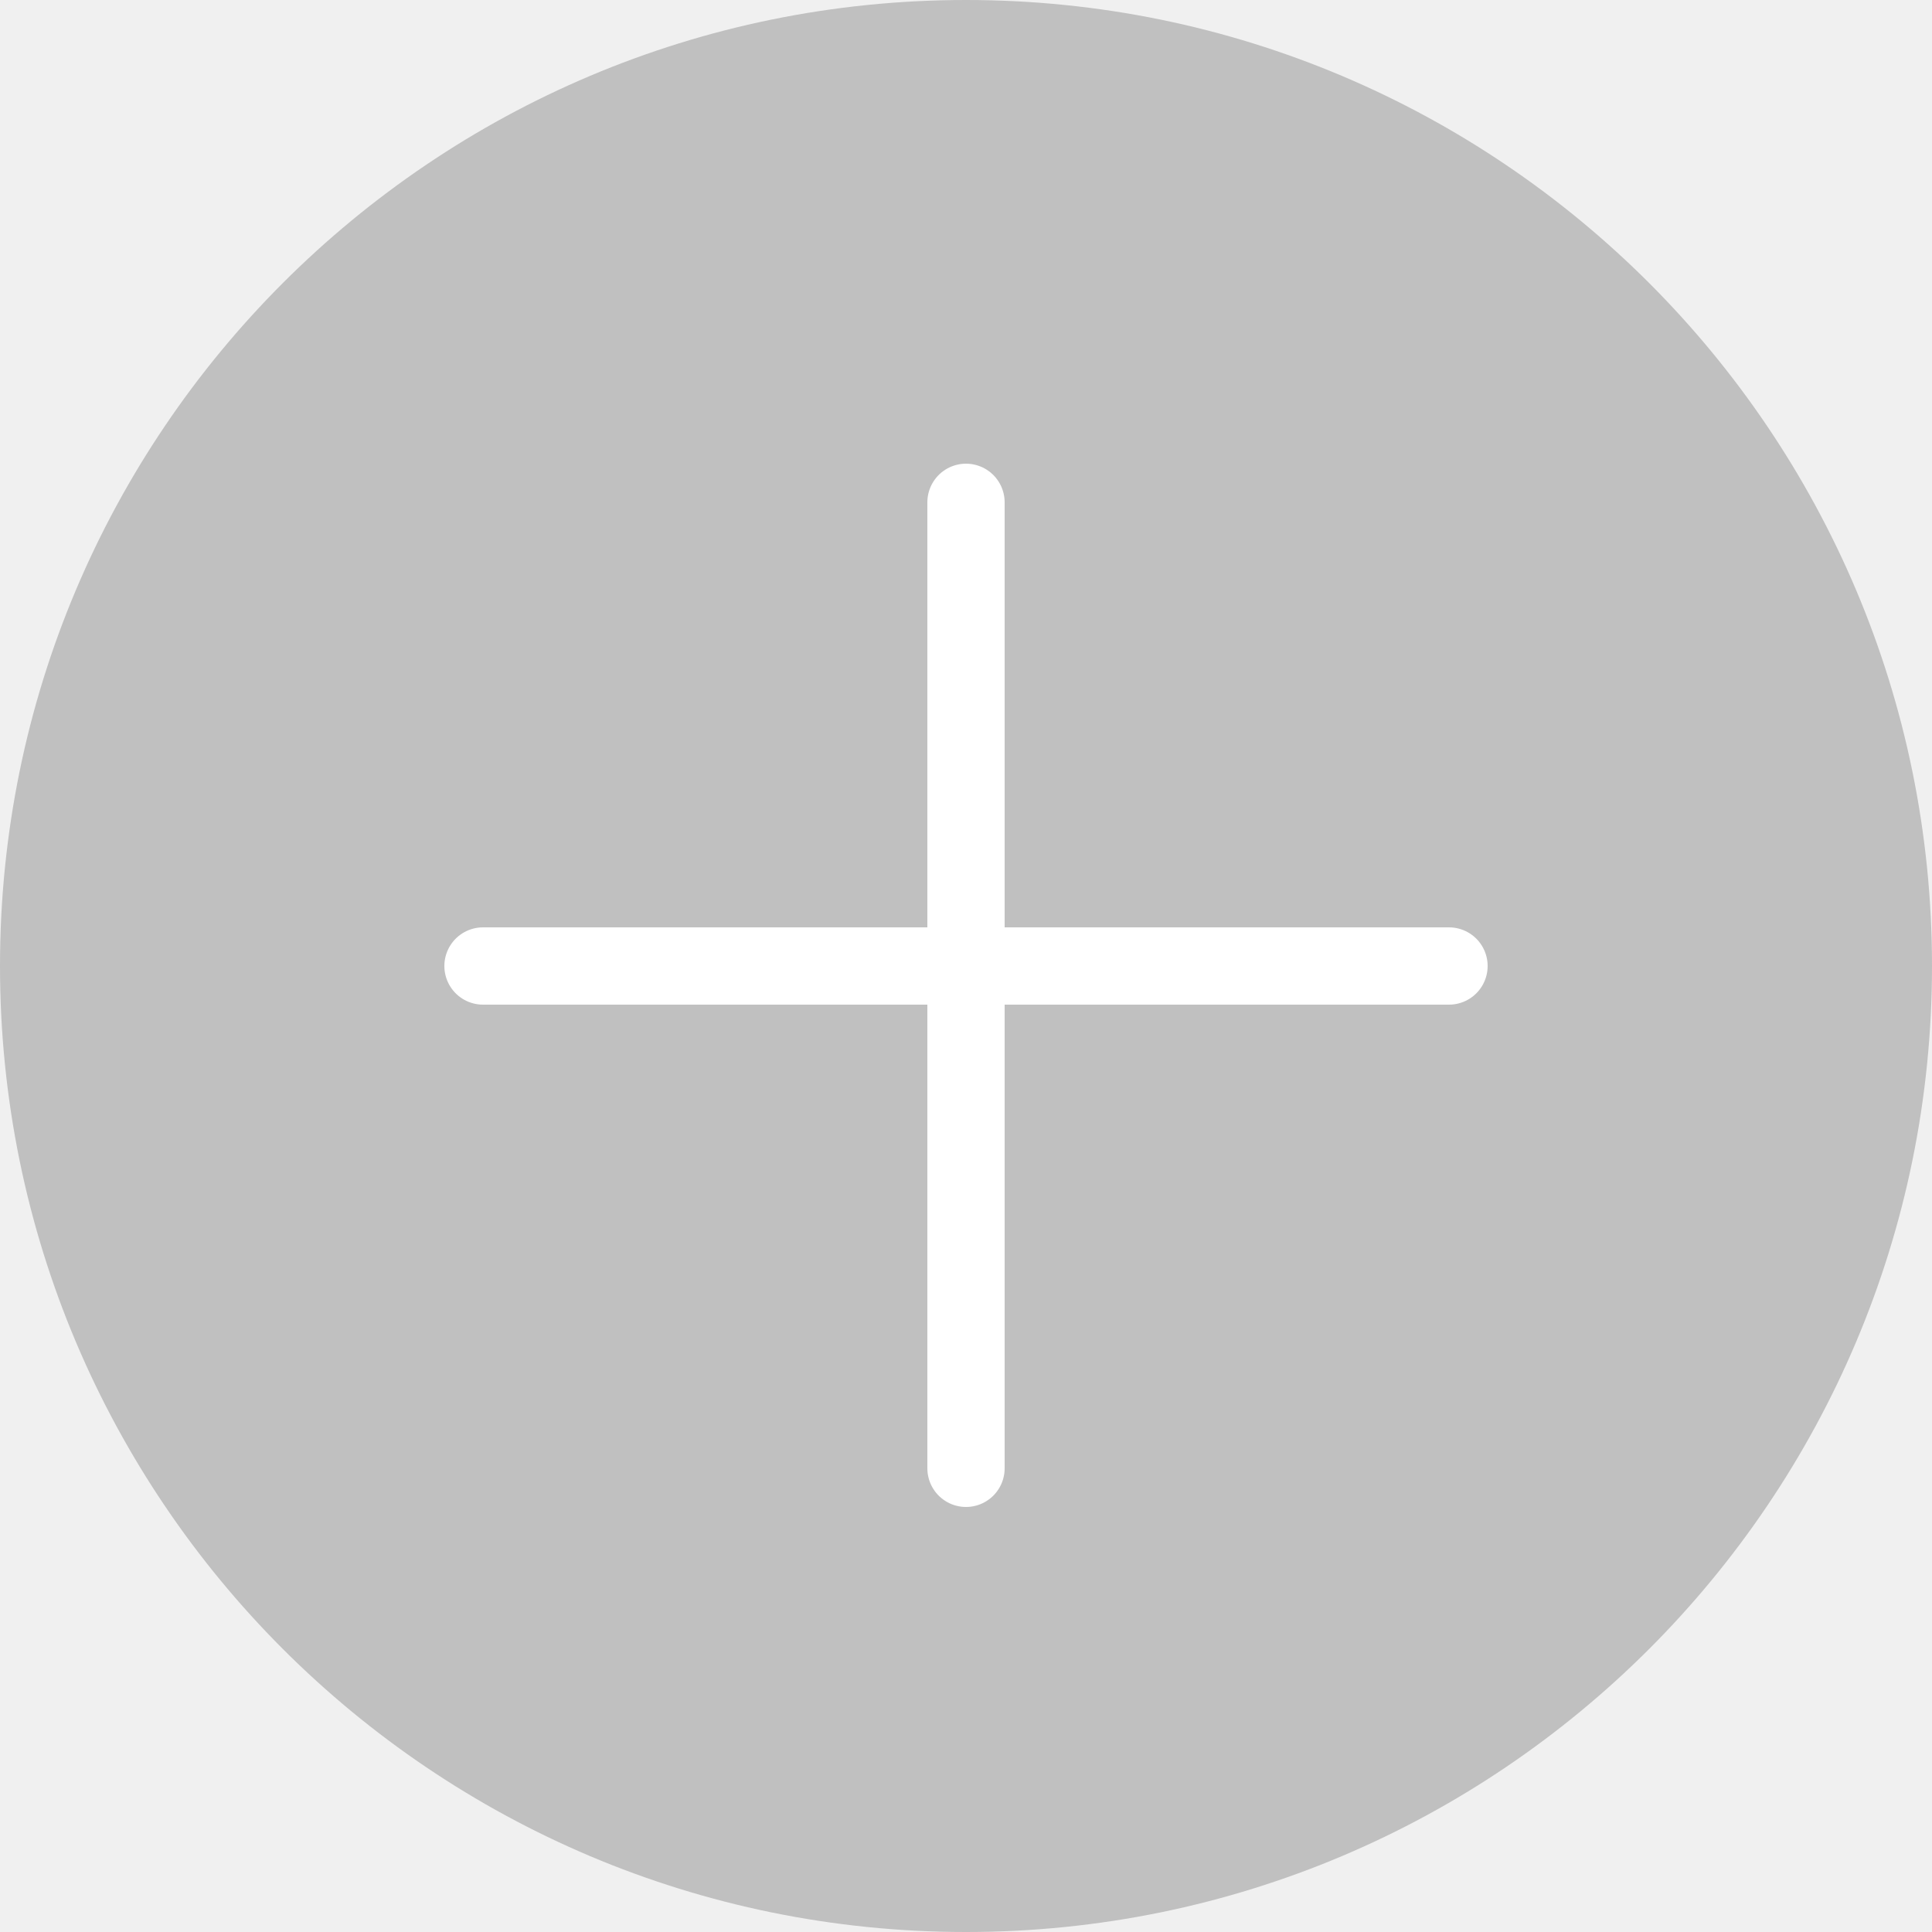
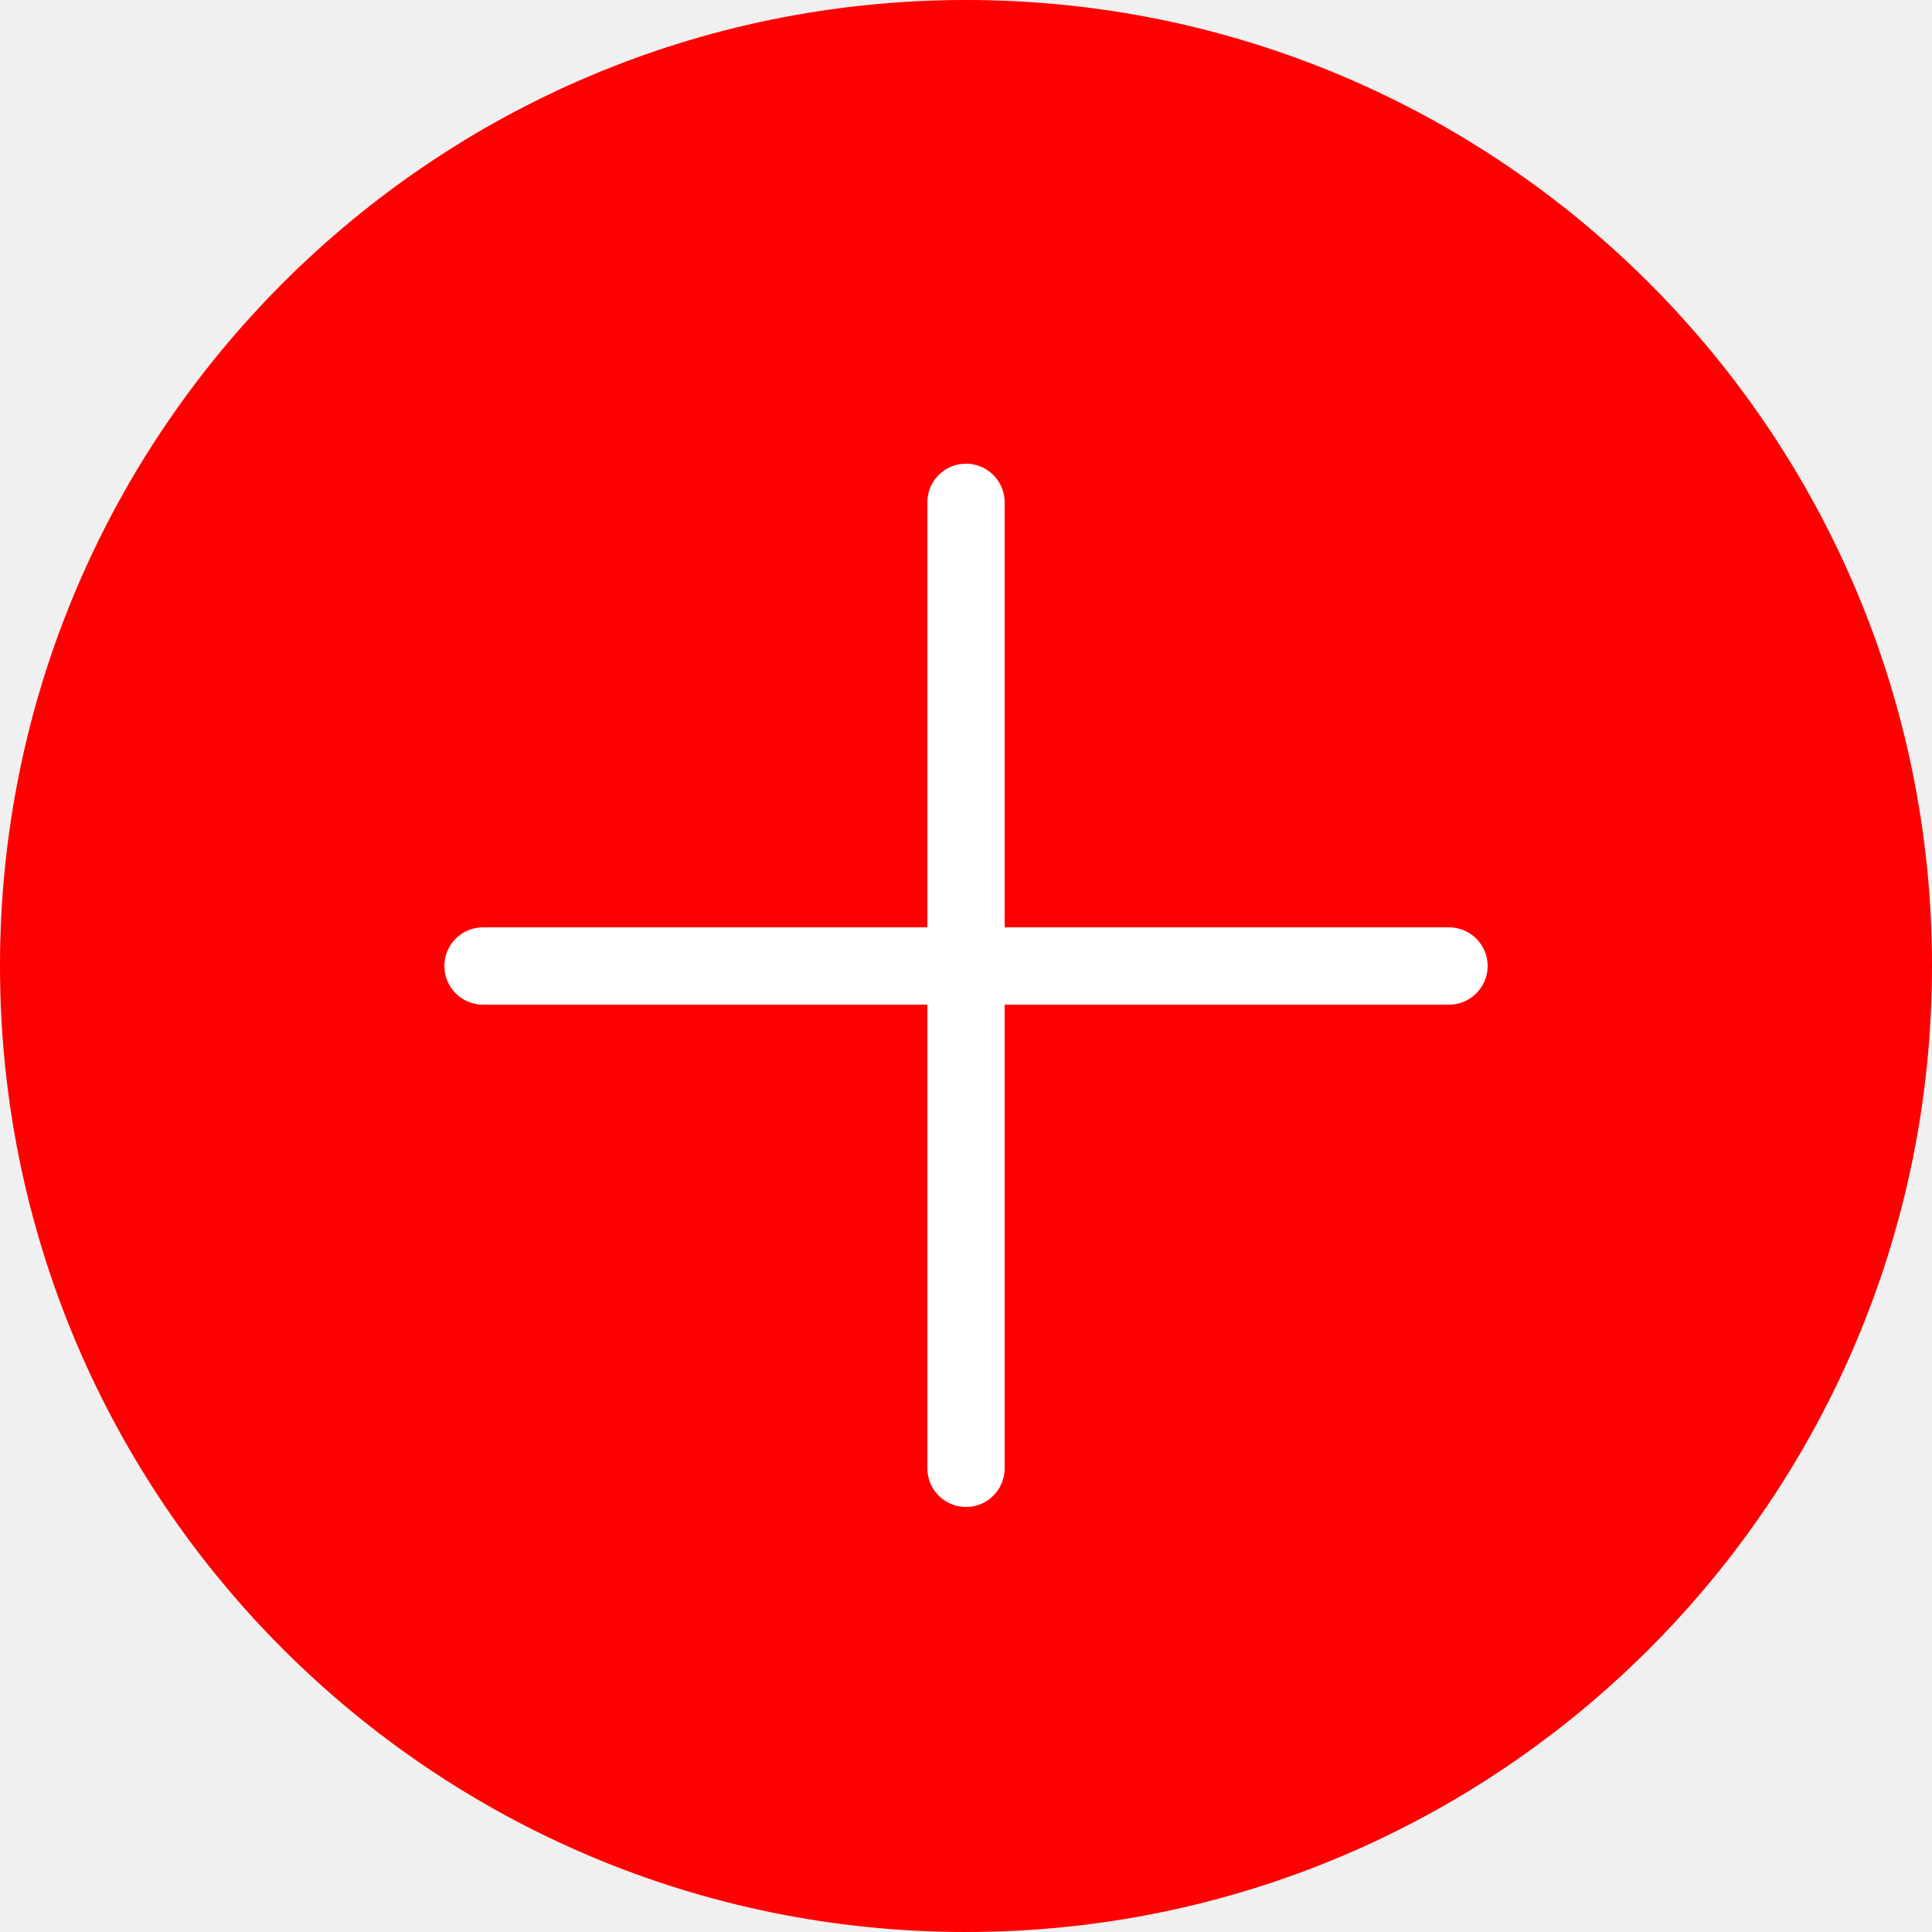
<svg xmlns="http://www.w3.org/2000/svg" version="1.1" id="Capa_1" x="0px" y="0px" viewBox="0 0 50 50" style="enable-background:new 0 0 50 50;" xml:space="preserve">
  <defs id="defs41" />
-   <circle style="fill:#c0c0c0;fill-opacity:1" cx="25" cy="25" id="circle2" r="25" />
+   <circle style="fill:#ff0000;fill-opacity:1" cx="25" cy="25" id="circle2" r="25" />
  <line style="fill:none;stroke:#FFFFFF;stroke-width:2;stroke-linecap:round;stroke-linejoin:round;stroke-miterlimit:10;" x1="25" y1="13" x2="25" y2="38" id="line4" />
  <line style="fill:none;stroke:#FFFFFF;stroke-width:2;stroke-linecap:round;stroke-linejoin:round;stroke-miterlimit:10;" x1="37.5" y1="25" x2="12.5" y2="25" id="line6" />
  <g id="g8">
</g>
  <g id="g10">
</g>
  <g id="g12">
</g>
  <g id="g14">
</g>
  <g id="g16">
</g>
  <g id="g18">
</g>
  <g id="g20">
</g>
  <g id="g22">
</g>
  <g id="g24">
</g>
  <g id="g26">
</g>
  <g id="g28">
</g>
  <g id="g30">
</g>
  <g id="g32">
</g>
  <g id="g34">
</g>
  <g id="g36">
</g>
</svg>
